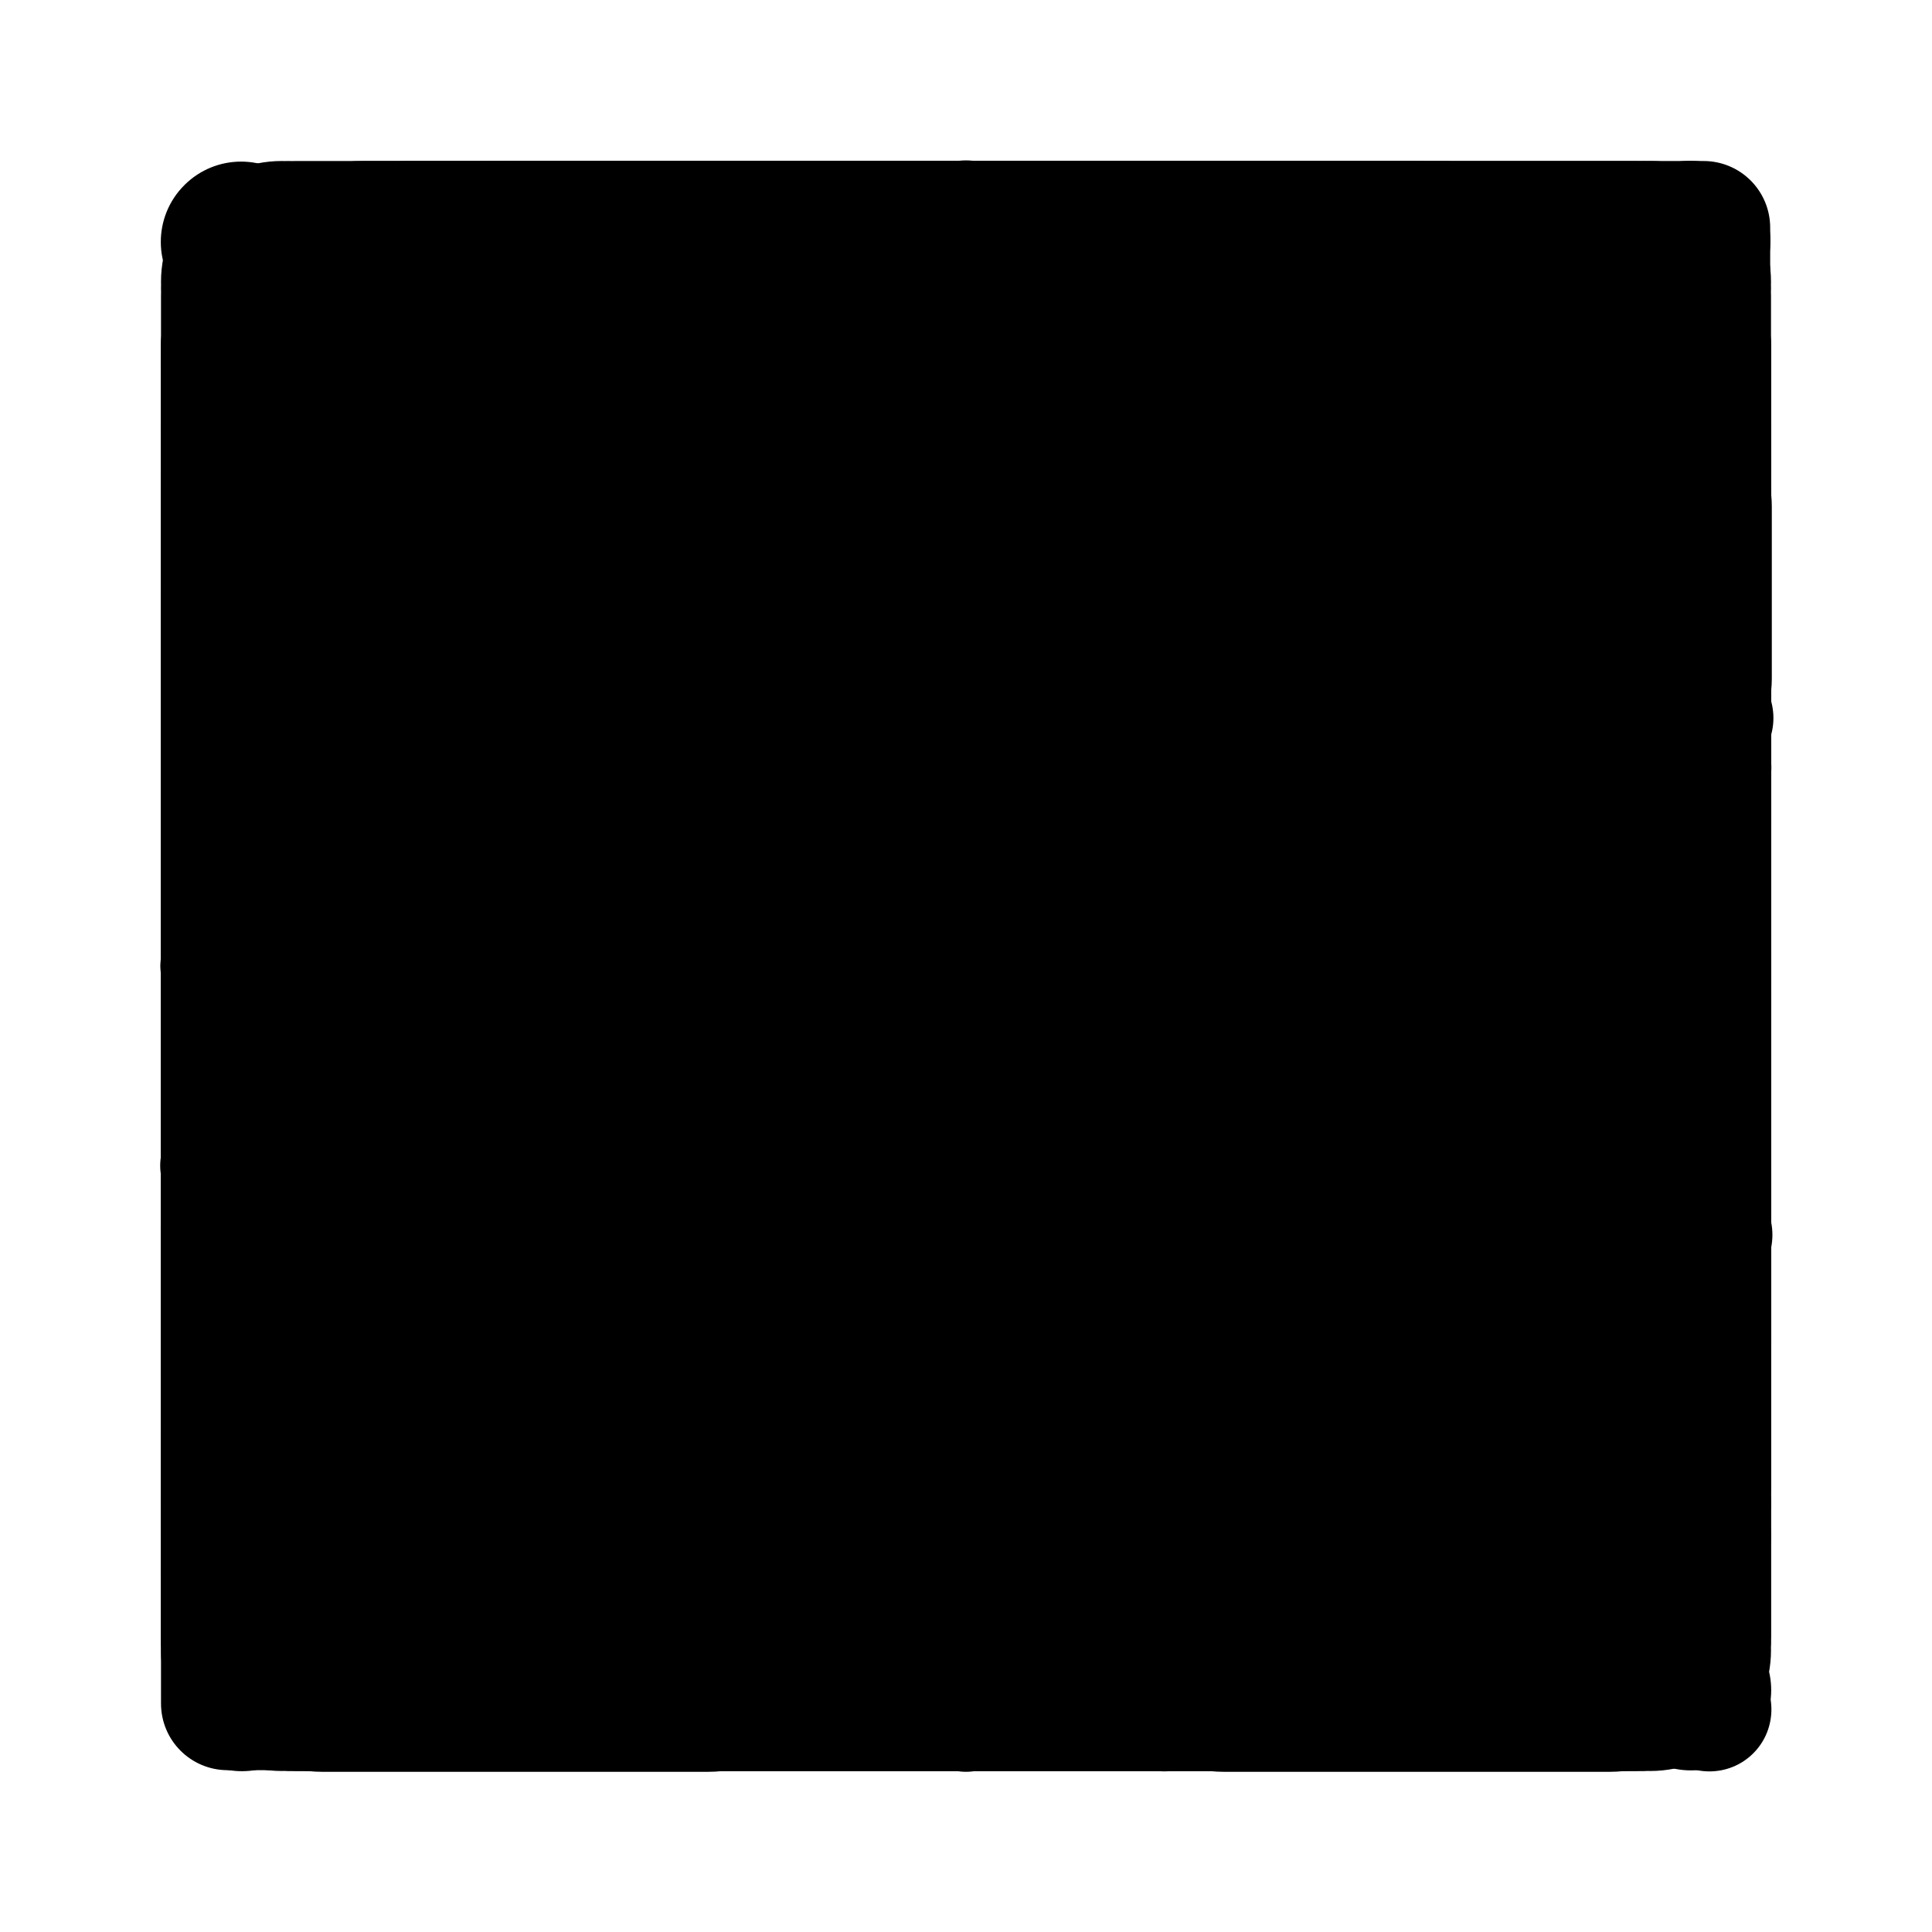
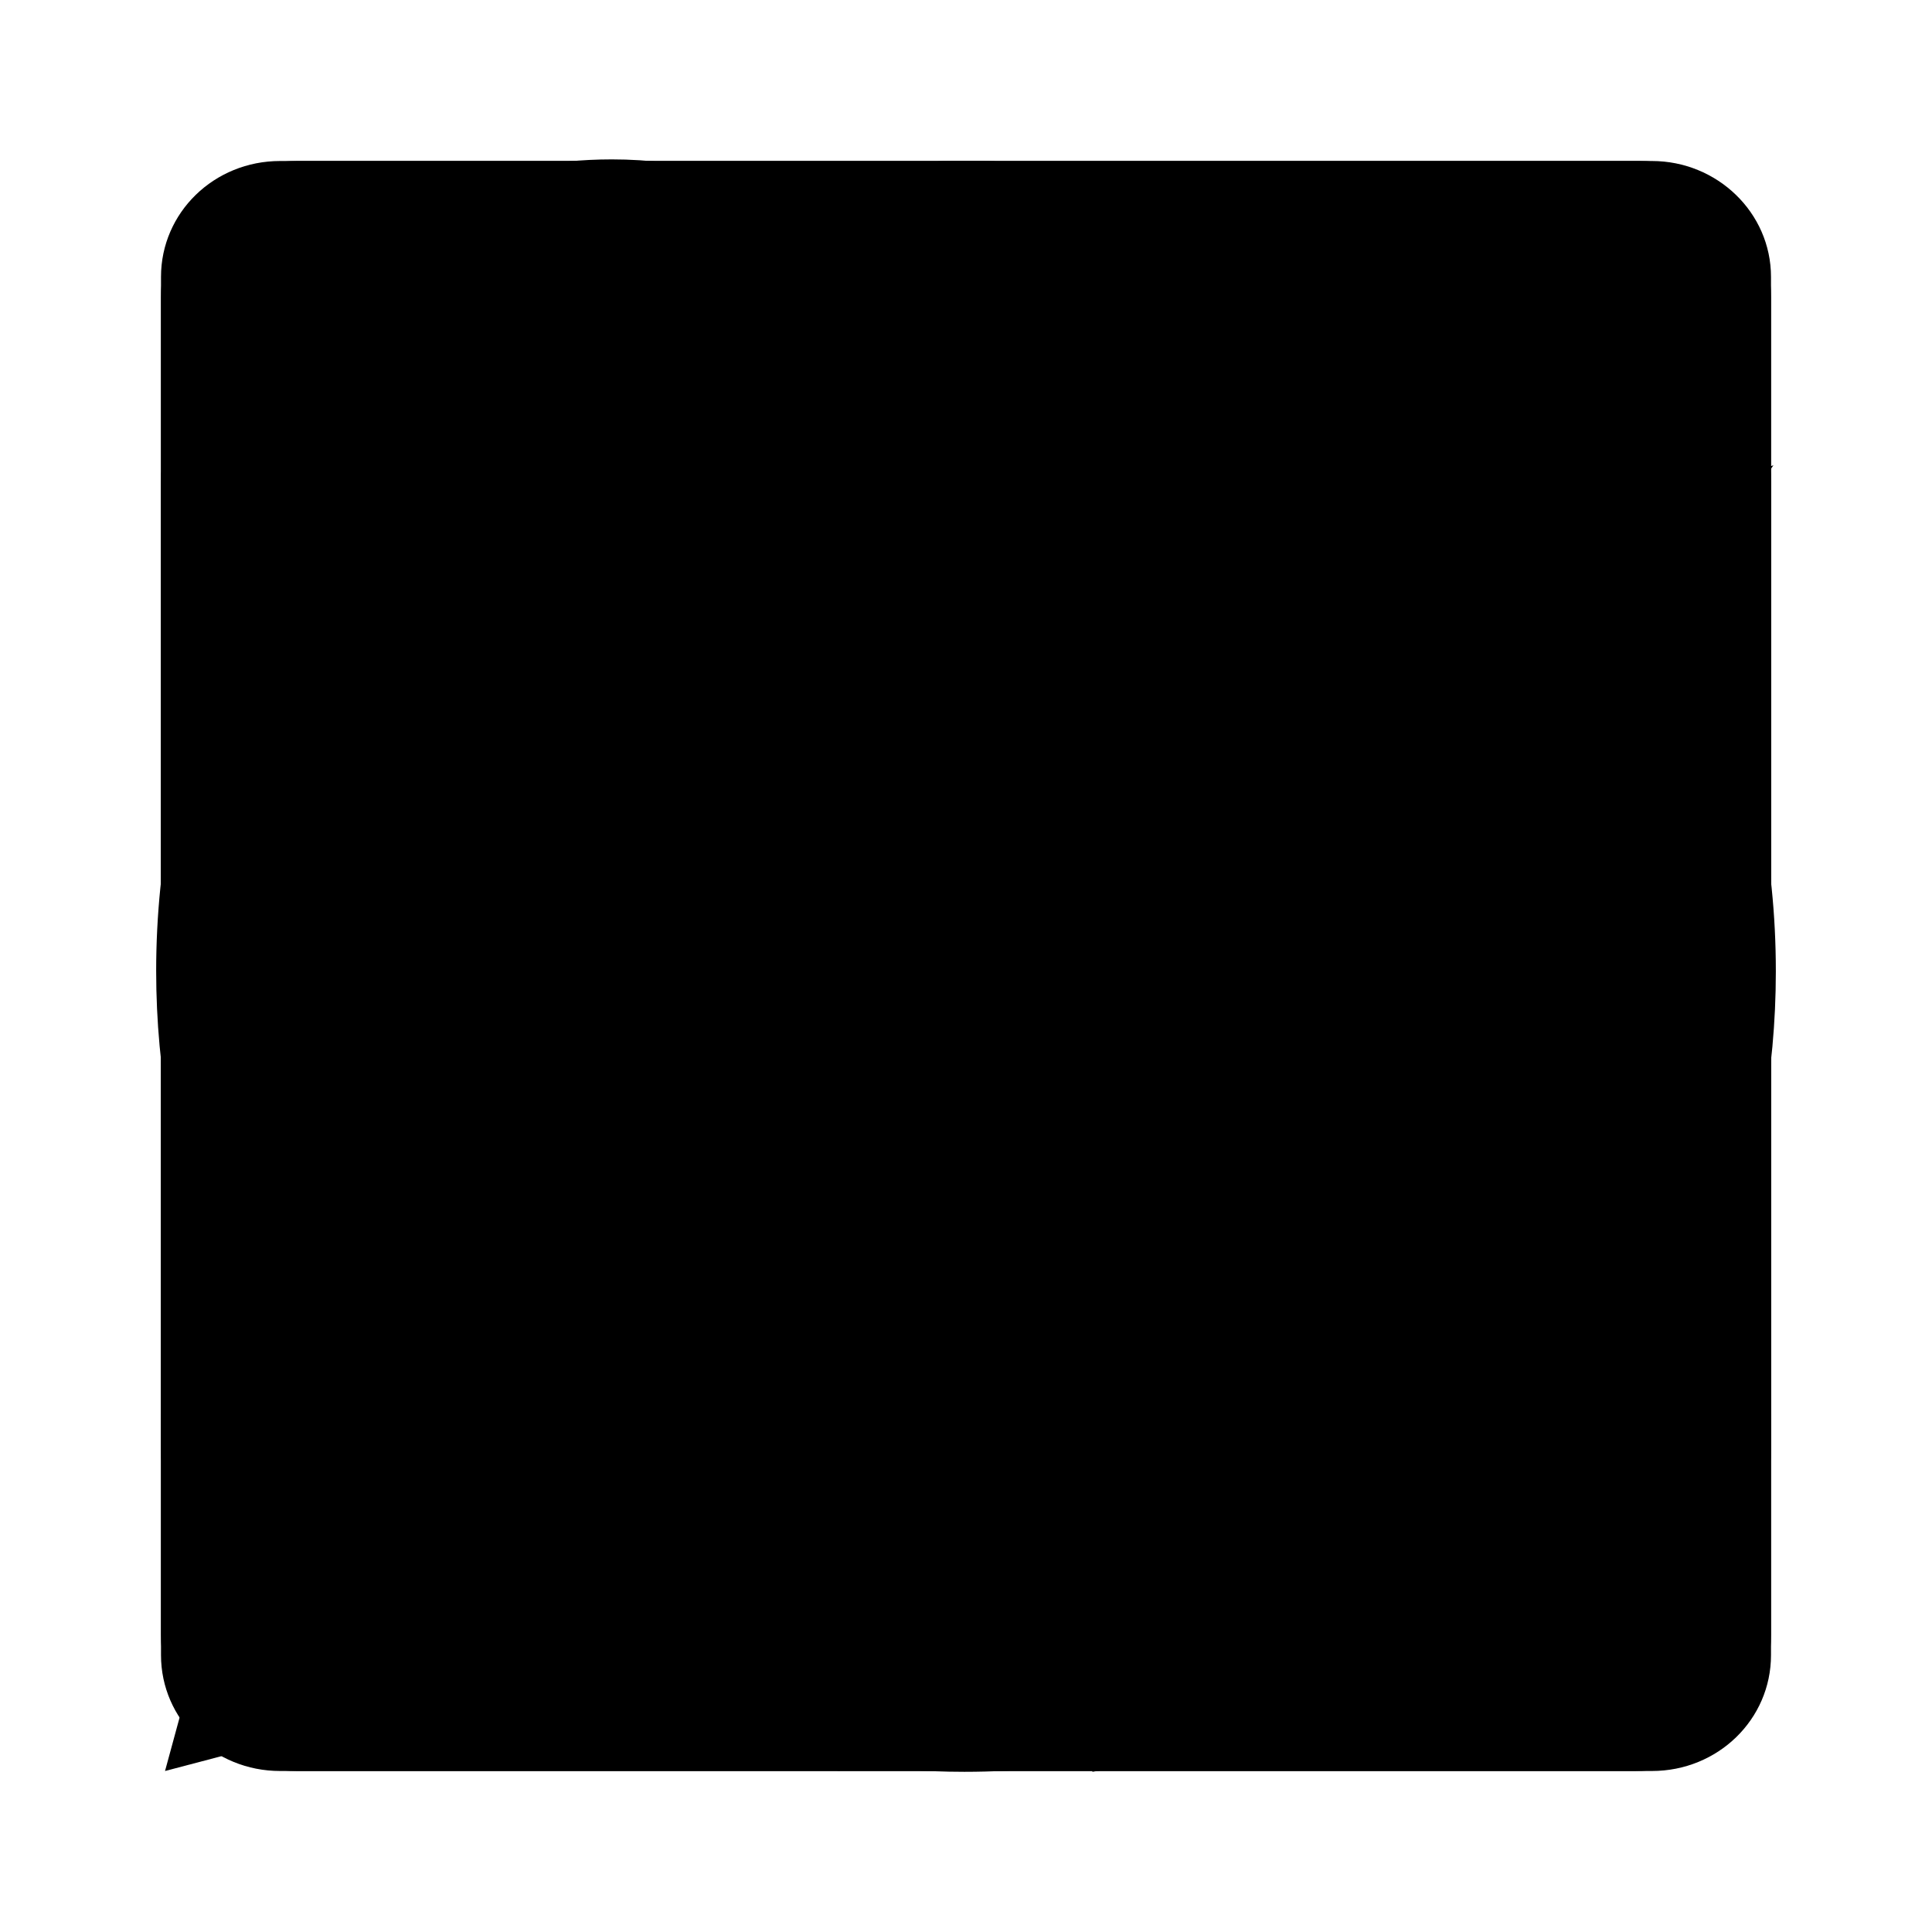
<svg xmlns="http://www.w3.org/2000/svg" id="phosphor-regular" viewBox="0 0 24 24">
-   <path id="archive" d="M20.57,4.86H3.43c-.79,0-1.43,.64-1.43,1.43v2.14c0,.79,.64,1.43,1.43,1.43v7.86c0,.79,.64,1.43,1.43,1.43h14.29c.79,0,1.43-.64,1.43-1.43v-7.86c.79,0,1.43-.64,1.43-1.43v-2.14c0-.79-.64-1.43-1.43-1.43Zm-1.43,12.86H4.86v-7.86h14.29v7.86Zm1.43-9.29H3.43v-2.14H20.57v2.14Zm-11.43,4.29c0-.39,.32-.71,.71-.71h4.29c.39,0,.71,.32,.71,.71s-.32,.71-.71,.71h-4.29c-.39,0-.71-.32-.71-.71Z" />
-   <path id="arrow-right" d="M21.76,12.59l-7.5,7.5c-.33,.33-.85,.33-1.18,0s-.33-.85,0-1.18h0l6.08-6.08H2.83c-.46,0-.83-.37-.83-.83s.37-.83,.83-.83H19.15l-6.08-6.08c-.33-.33-.33-.85,0-1.18s.85-.33,1.18,0l7.5,7.5c.33,.33,.33,.85,0,1.18h0Z" />
-   <path id="arrow-left" d="M2.24,11.41L9.74,3.91c.33-.33,.85-.33,1.18,0s.33,.85,0,1.18h0l-6.08,6.08H21.17c.46,0,.83,.37,.83,.83s-.37,.83-.83,.83H4.85l6.08,6.08c.33,.33,.33,.85,0,1.18s-.85,.33-1.18,0L2.24,12.59c-.33-.33-.33-.85,0-1.18h0Z" />
-   <path id="arrow-top" d="M12.59,2.24l7.5,7.5c.33,.33,.33,.85,0,1.18s-.85,.33-1.18,0h0l-6.08-6.08V21.17c0,.46-.37,.83-.83,.83s-.83-.37-.83-.83V4.85l-6.08,6.08c-.33,.33-.85,.33-1.18,0s-.33-.85,0-1.18L11.41,2.24c.33-.33,.85-.33,1.18,0h0Z" />
-   <path id="check" d="M21.77,6.17l-12.8,12.8c-.31,.31-.82,.31-1.13,0,0,0,0,0,0,0L2.23,13.37c-.31-.31-.31-.82,0-1.13s.82-.31,1.13,0l5.03,5.03L20.63,5.03c.31-.31,.82-.31,1.13,0,.31,.31,.31,.82,0,1.13h0Z" />
-   <path id="close" d="M21.71,20.29c.39,.39,.39,1.02,0,1.41s-1.02,.39-1.41,0h0L12,13.41,3.71,21.71c-.39,.39-1.02,.39-1.41,0s-.39-1.02,0-1.41L10.59,12,2.29,3.71c-.39-.39-.39-1.02,0-1.41s1.02-.39,1.41,0h0L12,10.59,20.29,2.29c.39-.39,1.02-.39,1.41,0s.39,1.02,0,1.41h0L13.41,12l8.29,8.29Z" />
-   <path id="clear" d="M20.57,4.14H7.4c-.5,0-.97,.26-1.22,.69L2.1,11.63c-.14,.23-.14,.51,0,.74l4.08,6.8c.26,.43,.72,.69,1.22,.69h13.17c.79,0,1.43-.64,1.43-1.43V5.57c0-.79-.64-1.43-1.43-1.43ZM6.79,18.8l.61-.37-.61,.37Zm13.78-.37H7.4l-3.86-6.43,3.86-6.43h13.17v12.86Zm-9.79-4.79l1.64-1.64-1.64-1.64c-.28-.28-.28-.73,0-1.01s.73-.28,1.01,0l1.64,1.64,1.64-1.64c.28-.28,.73-.28,1.01,0,.28,.28,.28,.73,0,1.01l-1.64,1.64,1.64,1.64c.28,.28,.28,.73,0,1.01s-.73,.28-1.01,0l-1.64-1.64-1.64,1.64c-.28,.28-.73,.28-1.01,0-.28-.28-.28-.73,0-1.01Z" />
-   <path id="comment" d="M10.85,10.46c0-.64,.52-1.15,1.15-1.15s1.15,.52,1.15,1.15-.52,1.15-1.15,1.15-1.15-.52-1.15-1.15Zm5.38,1.15c.64,0,1.15-.52,1.15-1.15s-.52-1.15-1.15-1.15-1.15,.52-1.15,1.15,.52,1.15,1.15,1.15Zm5.77-7.31v12.31c0,.85-.69,1.54-1.54,1.54h-5.72l-1.43,2.34c-.44,.73-1.39,.96-2.11,.52-.21-.13-.39-.31-.52-.53l-1.42-2.33H3.54c-.85,0-1.54-.69-1.54-1.54V4.31c0-.85,.69-1.54,1.54-1.54H20.46c.85,0,1.54,.69,1.54,1.54Zm-1.54,0H3.54v12.31h5.72c.54,0,1.04,.28,1.32,.74l1.43,2.33,1.43-2.34c.28-.46,.78-.74,1.32-.74h5.72V4.31ZM7.77,11.62c.64,0,1.15-.52,1.15-1.15s-.52-1.15-1.15-1.15-1.15,.52-1.15,1.15,.52,1.15,1.15,1.15Z" />
-   <path id="comment-text" d="M8.15,8.92c0-.42,.34-.77,.77-.77h6.15c.42,0,.77,.34,.77,.77s-.34,.77-.77,.77h-6.15c-.42,0-.77-.34-.77-.77Zm.77,3.85h6.15c.42,0,.77-.34,.77-.77s-.34-.77-.77-.77h-6.15c-.42,0-.77,.34-.77,.77s.34,.77,.77,.77ZM22,4.31v12.31c0,.85-.69,1.54-1.54,1.54h-5.72l-1.43,2.34c-.44,.73-1.39,.96-2.11,.52-.21-.13-.39-.31-.52-.53l-1.42-2.33H3.54c-.85,0-1.54-.69-1.54-1.54V4.31c0-.85,.69-1.54,1.54-1.54H20.46c.85,0,1.54,.69,1.54,1.54Zm-1.54,0H3.54v12.31h5.72c.54,0,1.04,.28,1.32,.74l1.43,2.33,1.43-2.34c.28-.46,.78-.74,1.32-.74h5.72V4.31Z" />
-   <path id="copy" d="M21.17,2H7.83c-.46,0-.83,.37-.83,.83V7H2.83c-.46,0-.83,.37-.83,.83v13.33c0,.46,.37,.83,.83,.83h13.33c.46,0,.83-.37,.83-.83v-4.17h4.17c.46,0,.83-.37,.83-.83V2.83c0-.46-.37-.83-.83-.83Zm-5.83,18.33H3.67V8.67H15.33v11.67Zm5-5h-3.33V7.83c0-.46-.37-.83-.83-.83h-7.5V3.67h11.67V15.33Z" />
-   <path id="dark" d="M22,9.31c0,.42-.34,.77-.77,.77h-1.54v1.54c0,.42-.34,.77-.77,.77s-.77-.34-.77-.77v-1.54h-1.54c-.42,0-.77-.34-.77-.77s.34-.77,.77-.77h1.54v-1.54c0-.42,.34-.77,.77-.77s.77,.34,.77,.77v1.54h1.54c.42,0,.77,.34,.77,.77Zm-9.23-3.85h.77v.77c0,.42,.34,.77,.77,.77s.77-.34,.77-.77v-.77h.77c.42,0,.77-.34,.77-.77s-.34-.77-.77-.77h-.77v-.77c0-.42-.34-.77-.77-.77s-.77,.34-.77,.77v.77h-.77c-.42,0-.77,.34-.77,.77s.34,.77,.77,.77Zm7,9.33c.18,.21,.24,.51,.14,.77-1.76,4.79-7.06,7.25-11.85,5.49C3.27,19.29,.81,13.99,2.57,9.2c.93-2.55,2.94-4.56,5.49-5.49,.4-.15,.84,.06,.99,.46,.05,.13,.06,.28,.03,.41-.91,4.59,2.08,9.04,6.67,9.95,1.08,.21,2.2,.21,3.28,0,.27-.05,.55,.04,.73,.26Zm-1.86,1.43c-.17,0-.35,.01-.52,.01-5.52,0-10-4.48-10-10,0-.17,0-.35,.01-.52-3.68,2.12-4.95,6.82-2.83,10.51s6.82,4.95,10.51,2.83c1.18-.68,2.15-1.65,2.83-2.83h0Z" />
-   <path id="download" d="M22,14.5v5.83c0,.92-.75,1.67-1.67,1.67H3.67c-.92,0-1.67-.75-1.67-1.67v-5.83c0-.46,.37-.83,.83-.83s.83,.37,.83,.83v5.83H20.33v-5.83c0-.46,.37-.83,.83-.83s.83,.37,.83,.83Zm-10.59,.59c.33,.33,.85,.33,1.18,0h0s4.17-4.17,4.17-4.17c.33-.33,.33-.85,0-1.18-.33-.33-.85-.33-1.18,0l-2.74,2.74V2.83c0-.46-.37-.83-.83-.83s-.83,.37-.83,.83V12.49l-2.74-2.74c-.33-.33-.85-.33-1.18,0s-.33,.85,0,1.18l4.17,4.17Z" />
-   <path id="home" d="M21.08,9.98L13.08,2.43s0,0-.01-.01c-.61-.56-1.54-.56-2.15,0h-.01S2.92,9.98,2.92,9.98c-.33,.3-.52,.73-.52,1.18v9.25c0,.88,.72,1.6,1.6,1.6h4.8c.88,0,1.6-.72,1.6-1.6v-4.8h3.2v4.8c0,.88,.72,1.6,1.6,1.6h4.8c.88,0,1.6-.72,1.6-1.6V11.15c0-.45-.19-.88-.52-1.18Zm-1.08,10.42h-4.8v-4.8c0-.88-.72-1.6-1.6-1.6h-3.2c-.88,0-1.6,.72-1.6,1.6v4.8H4V11.15h.01S12,3.6,12,3.6l7.99,7.54h.01s0,9.26,0,9.26Z" />
-   <path id="label" d="M21.23,8.15h-4.67l.81-4.48c.07-.42-.22-.81-.63-.88-.41-.07-.8,.2-.88,.61l-.87,4.75h-4.59l.81-4.48c.07-.42-.22-.81-.63-.88-.41-.07-.8,.2-.88,.61l-.86,4.75H4.31c-.42,0-.77,.34-.77,.77s.34,.77,.77,.77h4.25l-.84,4.62H2.77c-.42,0-.77,.34-.77,.77s.34,.77,.77,.77H7.44l-.81,4.48c-.08,.42,.2,.82,.62,.89,.05,0,.09,.01,.14,.01,.37,0,.69-.27,.76-.63l.87-4.75h4.59l-.81,4.48c-.08,.42,.2,.82,.62,.89,.05,0,.09,.01,.14,.01,.37,0,.69-.27,.76-.63l.87-4.75h4.53c.42,0,.77-.34,.77-.77s-.34-.77-.77-.77h-4.25l.84-4.62h4.95c.42,0,.77-.34,.77-.77s-.34-.77-.77-.77Zm-7.36,6.15h-4.59l.84-4.62h4.59l-.84,4.62Z" />
-   <path id="light" d="M11.33,4.67V2.67c0-.37,.3-.67,.67-.67s.67,.3,.67,.67v2c0,.37-.3,.67-.67,.67s-.67-.3-.67-.67Zm6,7.33c0,2.95-2.39,5.33-5.33,5.33s-5.33-2.39-5.33-5.33,2.39-5.33,5.33-5.33c2.94,0,5.33,2.39,5.33,5.33Zm-1.33,0c0-2.21-1.79-4-4-4s-4,1.79-4,4,1.79,4,4,4c2.21,0,4-1.79,4-4ZM6.2,7.14c.26,.26,.68,.26,.94,0s.26-.68,0-.94l-1.33-1.33c-.26-.26-.68-.26-.94,0s-.26,.68,0,.94l1.33,1.33Zm0,9.72l-1.33,1.33c-.26,.26-.26,.68,0,.94s.68,.26,.94,0l1.33-1.33c.26-.26,.26-.68,0-.94-.26-.26-.68-.26-.94,0ZM17.33,7.33c.18,0,.35-.07,.47-.19l1.33-1.33c.26-.26,.26-.68,0-.94s-.68-.26-.94,0l-1.33,1.33c-.26,.26-.26,.68,0,.94,.13,.13,.3,.2,.47,.2Zm.47,9.53c-.26-.26-.68-.26-.94,0s-.26,.68,0,.94l1.33,1.33c.26,.26,.68,.26,.94,0s.26-.68,0-.94l-1.33-1.33ZM5.33,12c0-.37-.3-.67-.67-.67H2.67c-.37,0-.67,.3-.67,.67s.3,.67,.67,.67h2c.37,0,.67-.3,.67-.67Zm6.67,6.67c-.37,0-.67,.3-.67,.67v2c0,.37,.3,.67,.67,.67s.67-.3,.67-.67v-2c0-.37-.3-.67-.67-.67Zm9.33-7.33h-2c-.37,0-.67,.3-.67,.67s.3,.67,.67,.67h2c.37,0,.67-.3,.67-.67s-.3-.67-.67-.67Z" />
-   <path id="link" d="M13,18.07c.33,.33,.33,.85,0,1.18l-1.04,1.04c-2.28,2.28-5.97,2.28-8.25,0-2.28-2.28-2.28-5.97,0-8.25l2.51-2.51c2.18-2.18,5.69-2.29,8-.24,.35,.31,.38,.83,.07,1.18-.31,.35-.83,.38-1.18,.07-1.65-1.46-4.15-1.39-5.71,.17l-2.51,2.51c-1.63,1.63-1.63,4.27,0,5.89,1.63,1.63,4.27,1.63,5.89,0l1.04-1.04c.33-.33,.85-.33,1.18,0,0,0,0,0,0,0ZM20.29,3.7c-2.28-2.27-5.97-2.27-8.25,0l-1.04,1.04c-.33,.33-.33,.85,0,1.18,.33,.33,.85,.33,1.18,0l1.04-1.04c1.63-1.63,4.27-1.63,5.89,0s1.63,4.27,0,5.89l-2.51,2.51c-1.56,1.56-4.06,1.63-5.71,.17-.35-.31-.87-.27-1.18,.07-.31,.35-.27,.87,.07,1.18,2.31,2.05,5.82,1.95,8-.24l2.51-2.51c2.28-2.28,2.28-5.97,0-8.25h0Z" />
-   <path id="link-open" d="M20.33,2H3.67c-.92,0-1.67,.75-1.67,1.67V20.33c0,.92,.75,1.67,1.67,1.67H20.33c.92,0,1.67-.75,1.67-1.67V3.67c0-.92-.75-1.67-1.67-1.67Zm0,18.33H3.67V3.67H20.33V20.33Zm-12.26-4.41c-.33-.33-.33-.85,0-1.18,0,0,0,0,0,0l5.24-5.24h-2.99c-.46,0-.83-.37-.83-.83s.37-.83,.83-.83h5c.46,0,.83,.37,.83,.83v5c0,.46-.37,.83-.83,.83s-.83-.37-.83-.83v-2.99l-5.24,5.24c-.33,.33-.85,.33-1.18,0,0,0,0,0,0,0Z" />
-   <path id="list" d="M22,12.42c0,.46-.37,.83-.83,.83H9.51c-.46,0-.83-.37-.83-.83s.37-.83,.83-.83h11.66c.46,0,.83,.37,.83,.83ZM9.51,6.59h11.66c.46,0,.83-.37,.83-.83s-.37-.83-.83-.83H9.51c-.46,0-.83,.37-.83,.83s.37,.83,.83,.83Zm11.66,11.66H9.51c-.46,0-.83,.37-.83,.83s.37,.83,.83,.83h11.66c.46,0,.83-.37,.83-.83s-.37-.83-.83-.83ZM3.22,4.84l.46-.23v5.31c0,.46,.37,.83,.83,.83s.83-.37,.83-.83V3.26c0-.46-.37-.83-.83-.83-.13,0-.26,.03-.37,.09l-1.67,.83c-.41,.21-.58,.71-.37,1.12,.21,.41,.71,.58,1.12,.37Zm3.77,10.57c-.09-.67-.45-1.27-1-1.66-1.12-.82-2.69-.6-3.55,.49-.16,.2-.28,.43-.37,.67-.19,.42,0,.91,.43,1.1,.42,.19,.91,0,1.1-.43,.01-.03,.03-.07,.04-.1,.03-.08,.07-.15,.12-.22,.31-.38,.86-.45,1.25-.17,.18,.13,.31,.33,.34,.55,.03,.21-.03,.43-.16,.6,0,0,0,0,0,.01l-2.99,3.99c-.28,.37-.2,.89,.17,1.17,.14,.11,.32,.17,.5,.17h3.33c.46,0,.83-.37,.83-.83s-.37-.83-.83-.83h-1.67l1.99-2.66c.41-.52,.58-1.19,.49-1.85Z" />
-   <path id="menu" d="M22,12c0,.46-.37,.83-.83,.83H2.83c-.46,0-.83-.37-.83-.83s.37-.83,.83-.83H21.17c.46,0,.83,.37,.83,.83ZM2.83,6.17H21.17c.46,0,.83-.37,.83-.83s-.37-.83-.83-.83H2.83c-.46,0-.83,.37-.83,.83s.37,.83,.83,.83Zm18.33,11.67H2.83c-.46,0-.83,.37-.83,.83s.37,.83,.83,.83H21.17c.46,0,.83-.37,.83-.83s-.37-.83-.83-.83Z" />
-   <path id="menu-more" d="M5,3.5c0,.83-.67,1.5-1.5,1.5s-1.5-.67-1.5-1.5,.67-1.5,1.5-1.5,1.5,.67,1.5,1.5Zm7-1.5c-.83,0-1.5,.67-1.5,1.5s.67,1.5,1.5,1.5,1.5-.67,1.5-1.5-.67-1.5-1.5-1.5Zm8.5,3c.83,0,1.5-.67,1.5-1.5s-.67-1.5-1.5-1.5-1.5,.67-1.5,1.5,.67,1.5,1.5,1.5ZM3.5,10.5c-.83,0-1.5,.67-1.5,1.5s.67,1.5,1.5,1.5,1.5-.67,1.5-1.5-.67-1.5-1.5-1.5Zm8.5,0c-.83,0-1.5,.67-1.5,1.5s.67,1.5,1.5,1.5,1.5-.67,1.5-1.5-.67-1.5-1.5-1.5Zm8.5,0c-.83,0-1.5,.67-1.5,1.5s.67,1.5,1.5,1.5,1.5-.67,1.5-1.5-.67-1.5-1.5-1.5ZM3.5,19c-.83,0-1.5,.67-1.5,1.5s.67,1.5,1.5,1.5,1.5-.67,1.5-1.5-.67-1.5-1.5-1.5Zm8.5,0c-.83,0-1.5,.67-1.5,1.5s.67,1.5,1.5,1.5,1.5-.67,1.5-1.5-.67-1.5-1.5-1.5Zm8.5,0c-.83,0-1.5,.67-1.5,1.5s.67,1.5,1.5,1.5,1.5-.67,1.5-1.5-.67-1.5-1.5-1.5Z" />
-   <path id="more" d="M13.5,12c0,.83-.67,1.5-1.5,1.5s-1.5-.67-1.5-1.5,.67-1.5,1.5-1.5,1.5,.67,1.5,1.5Zm7-1.5c-.83,0-1.5,.67-1.5,1.5s.67,1.5,1.5,1.5,1.5-.67,1.5-1.5-.67-1.5-1.5-1.5Zm-17,0c-.83,0-1.5,.67-1.5,1.5s.67,1.5,1.5,1.5,1.5-.67,1.5-1.5-.67-1.5-1.5-1.5Z" />
-   <path id="more-vertical" d="M12,13.5c-.83,0-1.5-.67-1.5-1.5s.67-1.5,1.5-1.5,1.5,.67,1.5,1.5-.67,1.5-1.5,1.5Zm1.5,7c0-.83-.67-1.5-1.5-1.5s-1.5,.67-1.5,1.5,.67,1.5,1.5,1.5,1.5-.67,1.5-1.5Zm0-17c0-.83-.67-1.5-1.5-1.5s-1.5,.67-1.5,1.5,.67,1.5,1.5,1.5,1.5-.67,1.5-1.5Z" />
-   <path id="read-more" d="M9.14,10.57c0-.39,.32-.71,.71-.71h7.14c.39,0,.71,.32,.71,.71s-.32,.71-.71,.71h-7.14c-.39,0-.71-.32-.71-.71Zm.71,3.57h7.14c.39,0,.71-.32,.71-.71s-.32-.71-.71-.71h-7.14c-.39,0-.71,.32-.71,.71s.32,.71,.71,.71Zm12.14-7.86v10.71c0,1.18-.96,2.14-2.14,2.14H4.14c-1.18,0-2.14-.95-2.14-2.13V8.43c0-.39,.32-.71,.71-.71s.71,.32,.71,.71v8.57c0,.39,.32,.71,.71,.71s.71-.32,.71-.71V6.29c0-.79,.64-1.43,1.43-1.43h14.29c.79,0,1.43,.64,1.43,1.43Zm-1.43,0H6.29v10.71c0,.24-.04,.48-.12,.71h13.69c.39,0,.71-.32,.71-.71V6.29Z" />
-   <path id="page" d="M20.24,7.61L14.85,2.22c-.14-.14-.34-.23-.54-.22H5.08c-.85,0-1.54,.69-1.54,1.54V20.46c0,.85,.69,1.54,1.54,1.54h13.85c.85,0,1.54-.69,1.54-1.54V8.15c0-.2-.08-.4-.22-.54Zm-5.16-2.98l2.76,2.76h-2.76v-2.76Zm3.85,15.84H5.08V3.54H13.54v4.62c0,.42,.34,.77,.77,.77h4.62v11.54Zm-3.08-7.69c0,.42-.34,.77-.77,.77h-6.15c-.42,0-.77-.34-.77-.77s.34-.77,.77-.77h6.15c.42,0,.77,.34,.77,.77Zm0,3.08c0,.42-.34,.77-.77,.77h-6.15c-.42,0-.77-.34-.77-.77s.34-.77,.77-.77h6.15c.42,0,.77,.34,.77,.77Z" />
-   <path id="pin" d="M20.15,14.59h-.86l-1.96-11.11h.6c.41,0,.74-.33,.74-.74s-.33-.74-.74-.74H6.07c-.41,0-.74,.33-.74,.74s.33,.74,.74,.74h.6l-1.96,11.11h-.86c-.41,0-.74,.33-.74,.74s.33,.74,.74,.74h7.41v5.19c0,.41,.33,.74,.74,.74s.74-.33,.74-.74v-5.19h7.41c.41,0,.74-.33,.74-.74s-.33-.74-.74-.74ZM8.18,3.48h7.65l1.96,11.11H6.22l1.96-11.11Z" />
-   <path id="reload" d="M2,12c0-3.82,3.1-6.92,6.92-6.92h10.45l-1-.99c-.3-.3-.3-.79,0-1.09s.79-.3,1.09,0l2.31,2.31c.3,.3,.3,.79,0,1.09,0,0,0,0,0,0l-2.31,2.31c-.3,.3-.79,.3-1.09,0-.3-.3-.3-.79,0-1.09l1-.99H8.92c-2.97,0-5.38,2.41-5.38,5.38,0,.42-.34,.77-.77,.77s-.77-.34-.77-.77Zm19.23-.77c-.42,0-.77,.34-.77,.77,0,2.97-2.41,5.38-5.38,5.38H4.63l1-.99c.3-.3,.3-.79,0-1.09-.3-.3-.79-.3-1.09,0l-2.31,2.31c-.3,.3-.3,.79,0,1.09,0,0,0,0,0,0l2.31,2.31c.3,.3,.79,.3,1.09,0,.3-.3,.3-.79,0-1.09l-1-.99H15.08c3.82,0,6.92-3.1,6.92-6.92,0-.42-.34-.77-.77-.77Z" />
-   <path id="search" d="M21.77,20.69l-4.81-4.81c2.99-3.59,2.5-8.93-1.09-11.92C12.29,.97,6.95,1.46,3.96,5.05c-2.99,3.59-2.5,8.93,1.09,11.92,3.14,2.61,7.69,2.61,10.83,0l4.81,4.81c.3,.3,.79,.3,1.09,0s.3-.79,0-1.09ZM3.56,10.47c0-3.82,3.1-6.92,6.92-6.92s6.92,3.1,6.92,6.92-3.1,6.92-6.92,6.92c-3.82,0-6.91-3.1-6.92-6.92Z" />
-   <path id="share" d="M21.77,9.47l-4.62,4.62c-.3,.3-.79,.3-1.09,0s-.3-.79,0-1.09l3.3-3.3h-3.82c-3.86,0-7.23,2.61-8.19,6.35-.11,.41-.53,.66-.94,.55s-.66-.53-.55-.94c1.14-4.42,5.12-7.5,9.69-7.5h3.82l-3.3-3.3c-.3-.3-.3-.79,0-1.09s.79-.3,1.09,0l4.62,4.62c.3,.3,.3,.79,0,1.09,0,0,0,0,0,0Zm-3.62,9.46H3.54V7.38c0-.42-.34-.77-.77-.77s-.77,.34-.77,.77v11.54c0,.85,.69,1.54,1.54,1.54h14.61c.42,0,.77-.34,.77-.77s-.34-.77-.77-.77Z" />
-   <path id="sort-ascending" d="M11.17,11.17c0,.46-.37,.83-.83,.83H2.83c-.46,0-.83-.37-.83-.83s.37-.83,.83-.83h7.5c.46,0,.83,.37,.83,.83ZM2.83,5.33h14.17c.46,0,.83-.37,.83-.83s-.37-.83-.83-.83H2.83c-.46,0-.83,.37-.83,.83s.37,.83,.83,.83Zm5.83,11.67H2.83c-.46,0-.83,.37-.83,.83s.37,.83,.83,.83h5.83c.46,0,.83-.37,.83-.83s-.37-.83-.83-.83Zm13.09-2.26c-.33-.33-.85-.33-1.18,0h0s-2.74,2.75-2.74,2.75v-7.99c0-.46-.37-.83-.83-.83s-.83,.37-.83,.83v7.99l-2.74-2.74c-.33-.33-.85-.33-1.18,0s-.33,.85,0,1.18l4.17,4.17c.33,.33,.85,.33,1.18,0h0s4.17-4.17,4.17-4.17c.33-.33,.33-.85,0-1.18h0Z" />
-   <path id="sort-descending" d="M2,12.83c0-.46,.37-.83,.83-.83h7.5c.46,0,.83,.37,.83,.83s-.37,.83-.83,.83H2.83c-.46,0-.83-.37-.83-.83Zm.83-5.83h5.83c.46,0,.83-.37,.83-.83s-.37-.83-.83-.83H2.83c-.46,0-.83,.37-.83,.83s.37,.83,.83,.83Zm14.17,11.67H2.83c-.46,0-.83,.37-.83,.83s.37,.83,.83,.83h14.17c.46,0,.83-.37,.83-.83s-.37-.83-.83-.83Zm4.76-10.59l-4.17-4.17c-.33-.33-.85-.33-1.18,0,0,0,0,0,0,0l-4.17,4.17c-.33,.33-.33,.85,0,1.18,.33,.33,.85,.33,1.18,0l2.74-2.74v7.99c0,.46,.37,.83,.83,.83s.83-.37,.83-.83V6.51l2.74,2.74c.33,.33,.85,.33,1.18,0,.33-.33,.33-.85,0-1.18Z" />
-   <path id="star" d="M21.93,9.62c-.18-.54-.66-.93-1.23-.98l-5.3-.46-2.08-4.94c-.3-.73-1.14-1.07-1.86-.77-.35,.14-.62,.42-.77,.77l-2.07,4.94-5.31,.46c-.79,.07-1.37,.76-1.3,1.54,.03,.37,.21,.72,.49,.96l4.03,3.52-1.21,5.23c-.18,.77,.3,1.54,1.07,1.72,.36,.08,.74,.02,1.06-.17l4.55-2.77,4.56,2.77c.68,.41,1.55,.19,1.96-.49,.19-.32,.25-.7,.17-1.06l-1.21-5.23,4.03-3.51c.44-.38,.6-.98,.42-1.53Zm-1.36,.45l-4.03,3.51c-.4,.35-.57,.89-.45,1.4l1.21,5.23-4.56-2.77c-.45-.28-1.02-.28-1.48,0l-4.55,2.77,1.2-5.23c.12-.52-.05-1.06-.45-1.4l-4.03-3.51s0,0,0,0l5.31-.46c.53-.05,.99-.38,1.19-.87l2.07-4.94,2.07,4.94c.2,.49,.66,.82,1.19,.87l5.31,.46h0s0,0,0,0Z" />
-   <path id="translate" d="M21.92,19.89l-5-10c-.18-.35-.61-.5-.96-.32-.14,.07-.25,.18-.32,.32l-1.94,3.88c-1.52-.09-2.98-.61-4.21-1.51,1.44-1.54,2.31-3.52,2.47-5.62h2.17c.39,0,.71-.32,.71-.71s-.32-.71-.71-.71h-5v-1.43c0-.39-.32-.71-.71-.71s-.71,.32-.71,.71v1.43H2.71c-.39,0-.71,.32-.71,.71s.32,.71,.71,.71h7.82c-.16,1.75-.9,3.4-2.11,4.67-.75-.79-1.33-1.74-1.7-2.77-.13-.37-.53-.58-.9-.45-.37,.13-.58,.53-.45,.9,0,0,0,.02,0,.02,.43,1.21,1.1,2.31,1.97,3.24-1.35,.99-2.97,1.52-4.64,1.52-.39,0-.71,.32-.71,.71s.32,.71,.71,.71c2.07,0,4.08-.69,5.71-1.97,1.33,1.04,2.92,1.7,4.59,1.9l-2.38,4.75c-.18,.35-.03,.78,.32,.96,.35,.18,.78,.03,.96-.32l1.23-2.46h6.26l1.23,2.46c.12,.24,.37,.39,.64,.39,.39,0,.71-.32,.71-.71,0-.11-.03-.22-.08-.32Zm-8.05-3.25l2.42-4.83,2.42,4.83h-4.83Z" />
-   <path id="verified" d="M20.74,9.75c-.34-.35-.68-.71-.82-1.03-.12-.29-.13-.78-.14-1.24-.01-.87-.03-1.86-.71-2.55s-1.67-.7-2.55-.71c-.47,0-.95-.01-1.24-.14-.32-.13-.68-.48-1.03-.82-.62-.59-1.32-1.26-2.25-1.26s-1.63,.67-2.25,1.26c-.35,.34-.71,.68-1.03,.82-.29,.12-.78,.13-1.24,.14-.87,.01-1.86,.03-2.55,.71s-.7,1.67-.71,2.55c0,.47-.01,.95-.14,1.24-.13,.32-.48,.68-.82,1.03-.59,.62-1.26,1.32-1.26,2.25s.67,1.63,1.26,2.25c.34,.35,.68,.71,.82,1.03,.12,.29,.13,.78,.14,1.24,.01,.87,.03,1.86,.71,2.55s1.67,.7,2.55,.71c.47,0,.95,.01,1.24,.14,.32,.13,.68,.48,1.03,.82,.62,.59,1.32,1.26,2.25,1.26s1.63-.67,2.25-1.26c.35-.34,.71-.68,1.03-.82,.29-.12,.78-.13,1.24-.14,.87-.01,1.86-.03,2.55-.71s.7-1.67,.71-2.55c0-.47,.01-.95,.14-1.24,.13-.32,.48-.68,.82-1.03,.59-.62,1.26-1.32,1.26-2.25s-.67-1.63-1.26-2.25Zm-1.03,3.51c-.43,.45-.87,.91-1.11,1.48-.23,.54-.23,1.17-.24,1.77,0,.62-.02,1.28-.3,1.56s-.93,.29-1.56,.3c-.6,0-1.23,.02-1.77,.24-.57,.23-1.03,.68-1.48,1.11s-.9,.87-1.26,.87-.82-.44-1.26-.87-.91-.87-1.48-1.11c-.54-.23-1.17-.23-1.77-.24-.62,0-1.28-.02-1.56-.3s-.29-.93-.3-1.56c0-.6-.02-1.23-.24-1.77-.23-.57-.68-1.03-1.11-1.48s-.87-.9-.87-1.26,.44-.82,.87-1.26,.87-.91,1.11-1.48c.23-.54,.23-1.17,.24-1.77,0-.62,.02-1.28,.3-1.56s.93-.29,1.56-.3c.6,0,1.23-.02,1.77-.24,.57-.23,1.03-.68,1.47-1.11s.9-.87,1.26-.87,.82,.44,1.26,.87,.91,.87,1.48,1.11c.54,.23,1.17,.23,1.77,.24,.62,0,1.28,.02,1.56,.3s.29,.93,.3,1.56c0,.6,.02,1.23,.24,1.77,.23,.57,.68,1.03,1.11,1.47s.87,.9,.87,1.26-.44,.82-.87,1.26Zm-3.63-3.91c.28,.28,.28,.73,0,1.01,0,0,0,0,0,0l-5,5c-.28,.28-.73,.28-1.01,0,0,0,0,0,0,0l-2.14-2.14c-.28-.28-.28-.73,0-1.01,.28-.28,.73-.28,1.01,0l1.64,1.64,4.49-4.5c.28-.28,.73-.28,1.01,0,0,0,0,0,0,0Z" />
-   <path id="zip" d="M17.83,14.5h-1.67c-.46,0-.83,.37-.83,.83v5.83c0,.46,.37,.83,.83,.83s.83-.37,.83-.83v-.83h.83c1.61,0,2.92-1.31,2.92-2.92s-1.31-2.92-2.92-2.92Zm0,4.17h-.83v-2.5h.83c.69,0,1.25,.56,1.25,1.25s-.56,1.25-1.25,1.25Zm-5-3.33v5.83c0,.46-.37,.83-.83,.83s-.83-.37-.83-.83v-5.83c0-.46,.37-.83,.83-.83s.83,.37,.83,.83Zm-4.17,5.83c0,.46-.37,.83-.83,.83h-3.33c-.46,0-.84-.37-.84-.83,0-.15,.04-.3,.11-.42l2.62-4.58h-1.89c-.46,0-.83-.37-.83-.83s.37-.83,.83-.83h3.33c.46,0,.84,.37,.84,.83,0,.15-.04,.3-.11,.42l-2.63,4.58h1.9c.46,0,.83,.37,.83,.83Zm12.26-13.09L15.09,2.24c-.16-.16-.37-.24-.59-.24H4.5c-.92,0-1.67,.75-1.67,1.67v7.5c0,.46,.37,.83,.83,.83s.83-.37,.83-.83V3.67H13.67v5c0,.46,.37,.83,.83,.83h5v1.67c0,.46,.37,.83,.83,.83s.83-.37,.83-.83v-2.5c0-.22-.09-.43-.24-.59Zm-5.59-.24v-2.99l2.99,2.99h-2.99Z" />
-   <path id="lock" d="M19.41,8.67h-2.96v-2.22c0-2.45-1.99-4.44-4.44-4.44s-4.44,1.99-4.44,4.44v2.22h-2.96c-.82,0-1.48,.66-1.48,1.48v10.37c0,.82,.66,1.48,1.48,1.48h14.81c.82,0,1.48-.66,1.48-1.48V10.15c0-.82-.66-1.48-1.48-1.48Zm-10.37-2.22c0-1.64,1.33-2.96,2.96-2.96s2.96,1.33,2.96,2.96v2.22h-5.93v-2.22Zm10.37,14.07H4.59V10.15h14.81v10.37Zm-6.3-5.19c0,.61-.5,1.11-1.11,1.11s-1.11-.5-1.11-1.11,.5-1.11,1.11-1.11,1.11,.5,1.11,1.11Z" />
-   <path id="settings" d="M12,7.41c-2.53,0-4.59,2.05-4.59,4.59s2.05,4.59,4.59,4.59,4.59-2.05,4.59-4.59c0-2.53-2.05-4.58-4.59-4.59Zm0,7.64c-1.69,0-3.06-1.37-3.06-3.06s1.37-3.06,3.06-3.06,3.06,1.37,3.06,3.06-1.37,3.06-3.06,3.06Zm8.41-2.85c0-.14,0-.28,0-.41l1.43-1.78c.15-.19,.2-.44,.14-.67-.23-.88-.58-1.72-1.04-2.51-.12-.21-.33-.35-.57-.38l-2.27-.25c-.09-.1-.19-.19-.29-.29l-.27-2.27c-.03-.24-.17-.45-.38-.57-.79-.46-1.63-.8-2.51-1.04-.23-.06-.49,0-.67,.14l-1.78,1.42h-.41l-1.78-1.42c-.19-.15-.44-.2-.67-.14-.88,.23-1.72,.58-2.51,1.04-.21,.12-.35,.33-.38,.57l-.25,2.27c-.1,.09-.19,.19-.29,.29l-2.27,.26c-.24,.03-.45,.17-.57,.38-.46,.79-.8,1.63-1.04,2.51-.06,.23,0,.49,.14,.67l1.42,1.78v.41l-1.42,1.78c-.15,.19-.2,.44-.14,.67,.23,.88,.58,1.72,1.04,2.51,.12,.21,.33,.35,.57,.38l2.27,.25c.09,.1,.19,.19,.29,.29l.26,2.27c.03,.24,.17,.45,.38,.57,.79,.46,1.63,.8,2.51,1.04,.23,.06,.49,0,.67-.14l1.78-1.42c.14,0,.28,0,.41,0l1.78,1.43c.19,.15,.44,.2,.67,.14,.88-.23,1.72-.58,2.51-1.04,.21-.12,.35-.33,.38-.57l.25-2.27c.1-.09,.19-.19,.29-.29l2.27-.27c.24-.03,.45-.17,.57-.38,.46-.79,.8-1.63,1.04-2.51,.06-.23,0-.49-.14-.67l-1.42-1.78Zm-1.54-.62c.02,.28,.02,.55,0,.83-.01,.19,.05,.38,.17,.52l1.36,1.69c-.16,.49-.35,.97-.6,1.43l-2.16,.24c-.19,.02-.36,.11-.49,.25-.18,.21-.38,.4-.59,.59-.14,.13-.23,.3-.25,.49l-.24,2.16c-.46,.24-.94,.44-1.43,.6l-1.7-1.36c-.14-.11-.3-.17-.48-.17h-.05c-.28,.02-.55,.02-.83,0-.19-.01-.38,.05-.52,.17l-1.7,1.36c-.49-.16-.97-.35-1.43-.6l-.24-2.16c-.02-.19-.11-.36-.25-.49-.21-.18-.4-.38-.59-.59-.13-.14-.3-.23-.49-.25l-2.16-.24c-.24-.46-.44-.94-.6-1.43l1.36-1.7c.12-.15,.18-.33,.17-.52-.02-.28-.02-.55,0-.83,.01-.19-.05-.38-.17-.52l-1.36-1.7c.16-.49,.35-.97,.6-1.43l2.16-.24c.19-.02,.36-.11,.49-.25,.18-.21,.38-.4,.59-.59,.14-.13,.23-.3,.25-.49l.24-2.16c.46-.24,.94-.44,1.43-.6l1.7,1.36c.15,.12,.33,.18,.52,.17,.28-.02,.55-.02,.83,0,.19,.01,.38-.05,.52-.17l1.7-1.36c.49,.16,.97,.35,1.43,.6l.24,2.16c.02,.19,.11,.36,.25,.49,.21,.18,.4,.38,.59,.59,.13,.14,.3,.23,.49,.25l2.16,.24c.24,.46,.44,.94,.6,1.43l-1.36,1.7c-.12,.15-.18,.34-.17,.53h0Z" />
-   <path id="bookmark-add" d="M17.6,2H6.4c-.88,0-1.6,.72-1.6,1.6V21.2c0,.44,.36,.8,.8,.8,.15,0,.3-.04,.42-.12l5.98-3.74,5.98,3.74c.38,.23,.87,.12,1.1-.26,.08-.13,.12-.27,.12-.42V3.6c0-.88-.72-1.6-1.6-1.6Zm0,17.76l-5.18-3.24c-.26-.16-.59-.16-.85,0l-5.18,3.24V3.6h11.2V19.76Z" />
-   <path id="bookmark" d="M17.6,2H6.4c-.88,0-1.6,.72-1.6,1.6V21.2c0,.44,.36,.8,.8,.8,.15,0,.3-.04,.42-.12l5.98-3.74,5.98,3.74c.38,.23,.87,.12,1.1-.26,.08-.13,.12-.27,.12-.42V3.6c0-.88-.72-1.6-1.6-1.6Z" />
+   <path id="blogger" d="M20.31,22H3.69c-.94,0-1.69-.75-1.69-1.69V3.69c0-.94,.75-1.69,1.69-1.69H20.37c.88,0,1.63,.75,1.63,1.69V20.31c0,.94-.75,1.69-1.69,1.69ZM12,5.31h-2.5c-2.31,0-4.19,1.88-4.19,4.19v5c0,2.31,1.88,4.19,4.19,4.19h5c2.31,0,4.19-1.88,4.19-4.19v-3.31c0-.5-.38-.88-.87-.88h-.81c-.44,0-.81-.37-.81-.81,0-2.31-1.88-4.19-4.19-4.19h0Zm2.56,10h-5.06c-.44,0-.81-.37-.81-.81s.37-.81,.81-.81h5.06c.44,0,.81,.37,.81,.81s-.37,.81-.81,.81h0Zm-2.13-6.63c.44,0,.81,.37,.81,.81s-.37,.81-.81,.81h-3c-.44,0-.81-.37-.81-.81s.37-.81,.81-.81c0,0,3,0,3,0Z" />
+   <path id="email" d="M20,8l-8,5L4,8v-2l8,5,8-5m0-2H4c-1.11,0-2,.89-2,2v12c0,1.1,.9,2,2,2H20c1.1,0,2-.9,2-2V6c0-1.11-.9-2-2-2Z" />
+   <path id="facebook" d="M22.06,12.06c0-5.56-4.5-10.06-10.06-10.06S1.94,6.5,1.94,12.06c0,5.02,3.68,9.18,8.49,9.94v-7.03h-2.55v-2.91h2.55v-2.22c0-2.52,1.5-3.91,3.8-3.91,1.1,0,2.25,.2,2.25,.2v2.48h-1.27c-1.25,0-1.64,.78-1.64,1.57v1.89h2.79l-.45,2.91h-2.34v7.03c4.81-.76,8.49-4.92,8.49-9.94Z" />
+   <path id="linkedin" d="M19.04,19.04h-2.96v-4.64c0-1.11-.02-2.53-1.54-2.53s-1.78,1.2-1.78,2.45v4.72h-2.96V9.5h2.84v1.3h.04c.4-.75,1.36-1.54,2.81-1.54,3,0,3.56,1.97,3.56,4.55v5.24h0ZM6.45,8.19c-.95,0-1.72-.77-1.72-1.72s.77-1.72,1.72-1.72,1.72,.77,1.72,1.72-.77,1.72-1.72,1.72Zm1.49,10.85h-2.97V9.5h2.97v9.54ZM20.52,2H3.48c-.82,0-1.48,.64-1.48,1.44V20.56c0,.8,.66,1.44,1.48,1.44H20.52c.82,0,1.48-.64,1.48-1.44V3.44c0-.8-.67-1.44-1.48-1.44h0Z" />
+   <path id="pinterest" d="M12.01,2C6.5,2,2.02,6.47,2.02,11.99c0,4.23,2.63,7.85,6.35,9.3-.09-.79-.17-2,.03-2.87,.18-.78,1.17-4.96,1.17-4.96,0,0-.3-.6-.3-1.48,0-1.39,.81-2.43,1.81-2.43,.85,0,1.26,.64,1.26,1.41,0,.86-.54,2.14-.83,3.33-.24,.99,.5,1.8,1.48,1.8,1.77,0,3.14-1.87,3.14-4.57,0-2.38-1.72-4.06-4.17-4.06-2.84,0-4.51,2.13-4.51,4.33,0,.86,.33,1.79,.74,2.28,.08,.1,.09,.19,.07,.29-.08,.31-.24,1-.28,1.14-.04,.19-.14,.23-.33,.14-1.25-.57-2.03-2.4-2.03-3.87,0-3.15,2.29-6.04,6.6-6.04,3.46,0,6.16,2.47,6.16,5.77s-2.17,6.22-5.19,6.22c-1.01,0-1.96-.52-2.3-1.15l-.62,2.37c-.22,.87-.84,1.96-1.25,2.62,.94,.29,1.92,.45,2.96,.45,5.51,0,9.99-4.47,9.99-9.99,0-5.52-4.48-9.99-9.99-9.99l.03-.02Z" />
+   <path id="reddit" d="M12,2C6.48,2,2,6.48,2,12s4.48,10,10,10,10-4.48,10-10S17.52,2,12,2Zm4.18,3.95c.57,0,1.04,.47,1.04,1.04,0,.58-.48,1.04-1.05,1.03-.55,0-1-.44-1.03-.98l-2.16-.46-.67,3.12c1.52,.06,2.9,.53,3.89,1.24,.26-.26,.61-.41,1.01-.41,.81,0,1.46,.66,1.46,1.46,0,.6-.36,1.11-.84,1.35,.02,.14,.04,.29,.03,.43,0,2.25-2.61,4.06-5.84,4.06s-5.84-1.81-5.84-4.06c0-.15,.01-.31,.04-.45-.53-.23-.87-.76-.87-1.33,0-.81,.66-1.46,1.46-1.46,.39,0,.75,.16,1.01,.41,1.01-.74,2.4-1.19,3.95-1.24l.74-3.49c.02-.07,.06-.13,.12-.16,.06-.03,.13-.05,.2-.03l2.42,.51c.17-.36,.53-.59,.92-.58Zm-6.47,6.05c-.57,0-1.04,.47-1.04,1.04s.47,1.04,1.04,1.04,1.04-.47,1.04-1.04-.47-1.04-1.04-1.04h0Zm4.58,0c-.57,0-1.04,.47-1.04,1.04s.47,1.04,1.04,1.04,1.04-.47,1.04-1.04-.47-1.04-1.04-1.04Zm-4.55,3.32c-.07,0-.14,.03-.19,.08-.11,.11-.11,.28,0,.39,.7,.7,2.07,.76,2.47,.76s1.75-.05,2.47-.76c.1-.11,.11-.27,.02-.39-.11-.11-.28-.11-.39,0-.46,.44-1.4,.61-2.09,.61s-1.65-.16-2.09-.61c-.05-.05-.12-.08-.19-.08h0Z" />
+   <path id="skype" d="M12.06,17.73c-3.35,0-4.85-1.65-4.85-2.89,0-.64,.47-1.08,1.11-1.08,1.44,0,1.06,2.06,3.74,2.06,1.37,0,2.13-.75,2.13-1.51,0-.46-.22-.97-1.13-1.19l-2.98-.75c-2.4-.6-2.84-1.91-2.84-3.13,0-2.54,2.38-3.49,4.62-3.49,2.06,0,4.49,1.14,4.49,2.67,0,.65-.57,1.03-1.21,1.03-1.22,0-1-1.7-3.47-1.7-1.22,0-1.91,.55-1.91,1.35s.96,1.05,1.8,1.24l2.2,.49c2.41,.54,3.02,1.95,3.02,3.29,0,2.06-1.59,3.6-4.77,3.6m9.24-4.07l-.02,.11-.04-.2s.04,.06,.05,.1c.1-.56,.15-1.14,.15-1.71,0-1.27-.25-2.51-.75-3.68-.47-1.12-1.16-2.14-2.02-3-.87-.86-1.87-1.55-3-2.02-1.1-.53-2.33-.78-3.61-.78-.6,0-1.2,.06-1.79,.17l.1,.05-.2-.03,.1-.02c-.8-.43-1.7-.66-2.62-.66-1.49,0-2.89,.58-3.95,1.64-1.05,1.06-1.64,2.46-1.64,3.96,0,.95,.24,1.89,.7,2.71l.02-.1,.03,.2-.05-.1c-.1,.54-.14,1.08-.14,1.63,0,1.27,.25,2.51,.74,3.68,.47,1.13,1.15,2.15,2.02,3.01,.86,.87,1.87,1.55,3,2.03,1.16,.5,2.4,.75,3.67,.75,.55,0,1.11-.05,1.65-.15l-.1-.05,.2,.04-.11,.03c.83,.47,1.77,.73,2.75,.73,1.49,0,2.88-.58,3.94-1.64,1.05-1.05,1.63-2.46,1.63-3.96,0-.95-.25-1.89-.71-2.72" />
+   <path id="telegram" d="M11.95,2c-5.5,.03-9.95,4.5-9.95,10,0,5.52,4.48,10,10,10s10-4.48,10-10S17.52,2,12,2c-.02,0-.03,0-.05,0Zm4.13,6.02c.08,0,.27,.02,.39,.12,.08,.07,.13,.17,.14,.27,.01,.08,.03,.25,.02,.39-.15,1.58-.8,5.42-1.13,7.19-.14,.75-.42,1-.68,1.02-.58,.05-1.02-.38-1.58-.75-.88-.58-1.38-.94-2.23-1.5-.99-.65-.35-1.01,.22-1.59,.15-.15,2.71-2.48,2.76-2.69,0-.03,.01-.12-.05-.18s-.14-.03-.21-.02c-.09,.02-1.49,.95-4.22,2.79-.4,.27-.76,.41-1.08,.4-.36,0-1.04-.2-1.55-.37-.63-.2-1.12-.31-1.08-.66,.02-.18,.27-.36,.74-.55,2.91-1.27,4.86-2.11,5.83-2.51,2.78-1.15,3.35-1.36,3.73-1.36Z" />
+   <path id="twitter" d="M22,5.79c-.74,.33-1.53,.55-2.35,.66,.84-.51,1.49-1.31,1.8-2.28-.79,.48-1.67,.81-2.6,1-.76-.82-1.82-1.3-3.02-1.3-2.25,0-4.08,1.84-4.08,4.1,0,.33,.04,.64,.11,.94-3.4-.17-6.43-1.81-8.45-4.28-.35,.6-.55,1.31-.55,2.06,0,1.42,.72,2.69,1.83,3.4-.68,0-1.31-.19-1.86-.48v.03c0,1.99,1.41,3.65,3.29,4.02-.34,.1-.71,.14-1.08,.14-.26,0-.52-.03-.76-.08,.52,1.62,2.02,2.82,3.82,2.85-1.4,1.11-3.16,1.76-5.1,1.76-.33,0-.65-.02-.98-.06,1.82,1.17,3.98,1.85,6.29,1.85,7.53,0,11.67-6.25,11.67-11.67,0-.18,0-.35,0-.54,.8-.57,1.49-1.3,2.05-2.13Z" />
+   <path id="whatsapp" d="M12.04,2C6.58,2,2.13,6.45,2.13,11.91c0,1.75,.46,3.45,1.32,4.95l-1.4,5.14,5.25-1.38c1.45,.79,3.08,1.21,4.74,1.21,5.46,0,9.91-4.45,9.91-9.91,0-2.65-1.03-5.14-2.9-7.01-1.87-1.88-4.36-2.91-7.01-2.91m.01,1.67c2.2,0,4.26,.86,5.82,2.42,1.55,1.56,2.41,3.63,2.41,5.83,0,4.54-3.7,8.23-8.24,8.23-1.48,0-2.93-.39-4.19-1.15l-.3-.17-3.12,.82,.83-3.04-.2-.32c-.82-1.29-1.26-2.82-1.26-4.38,0-4.54,3.7-8.24,8.25-8.24m-3.52,3.66c-.16,0-.43,.06-.66,.31-.22,.25-.87,.86-.87,2.07s.89,2.39,1,2.56c.14,.17,1.76,2.67,4.25,3.73,.59,.27,1.05,.42,1.41,.53,.59,.19,1.13,.16,1.56,.1,.48-.07,1.46-.6,1.67-1.18,.21-.58,.21-1.07,.15-1.18-.07-.1-.23-.16-.48-.27-.25-.14-1.47-.74-1.69-.82-.23-.08-.37-.12-.56,.12-.16,.25-.64,.81-.78,.97-.15,.17-.29,.19-.53,.07-.26-.13-1.06-.39-2-1.23-.74-.66-1.23-1.47-1.38-1.72-.12-.24-.01-.39,.11-.5,.11-.11,.27-.29,.37-.44,.13-.14,.17-.25,.25-.41,.08-.17,.04-.31-.02-.43-.06-.11-.56-1.35-.77-1.84-.2-.48-.4-.42-.56-.43-.14,0-.3-.01-.47-.01Z" />
+   <path id="android" d="M16.61,14.78c-.46,0-.84-.37-.84-.83s.38-.82,.84-.82h0c.46,0,.84,.36,.84,.82s-.38,.83-.84,.83m-9.2,0c-.46,0-.84-.37-.84-.83s.38-.82,.84-.82h0c.46,0,.83,.36,.83,.82s-.37,.83-.83,.83m9.5-5.01l1.67-2.88c.09-.17,.03-.38-.13-.47-.17-.1-.38-.04-.45,.13l-1.71,2.91c-1.34-.61-2.79-.93-4.29-.92-1.53,0-3,.33-4.27,.91l-1.69-2.91c-.09-.17-.3-.23-.47-.13-.17,.09-.22,.3-.13,.47l1.66,2.88c-2.85,1.56-4.81,4.45-5.1,7.87H22c-.28-3.41-2.23-6.3-5.09-7.86h0Z" />
</svg>
